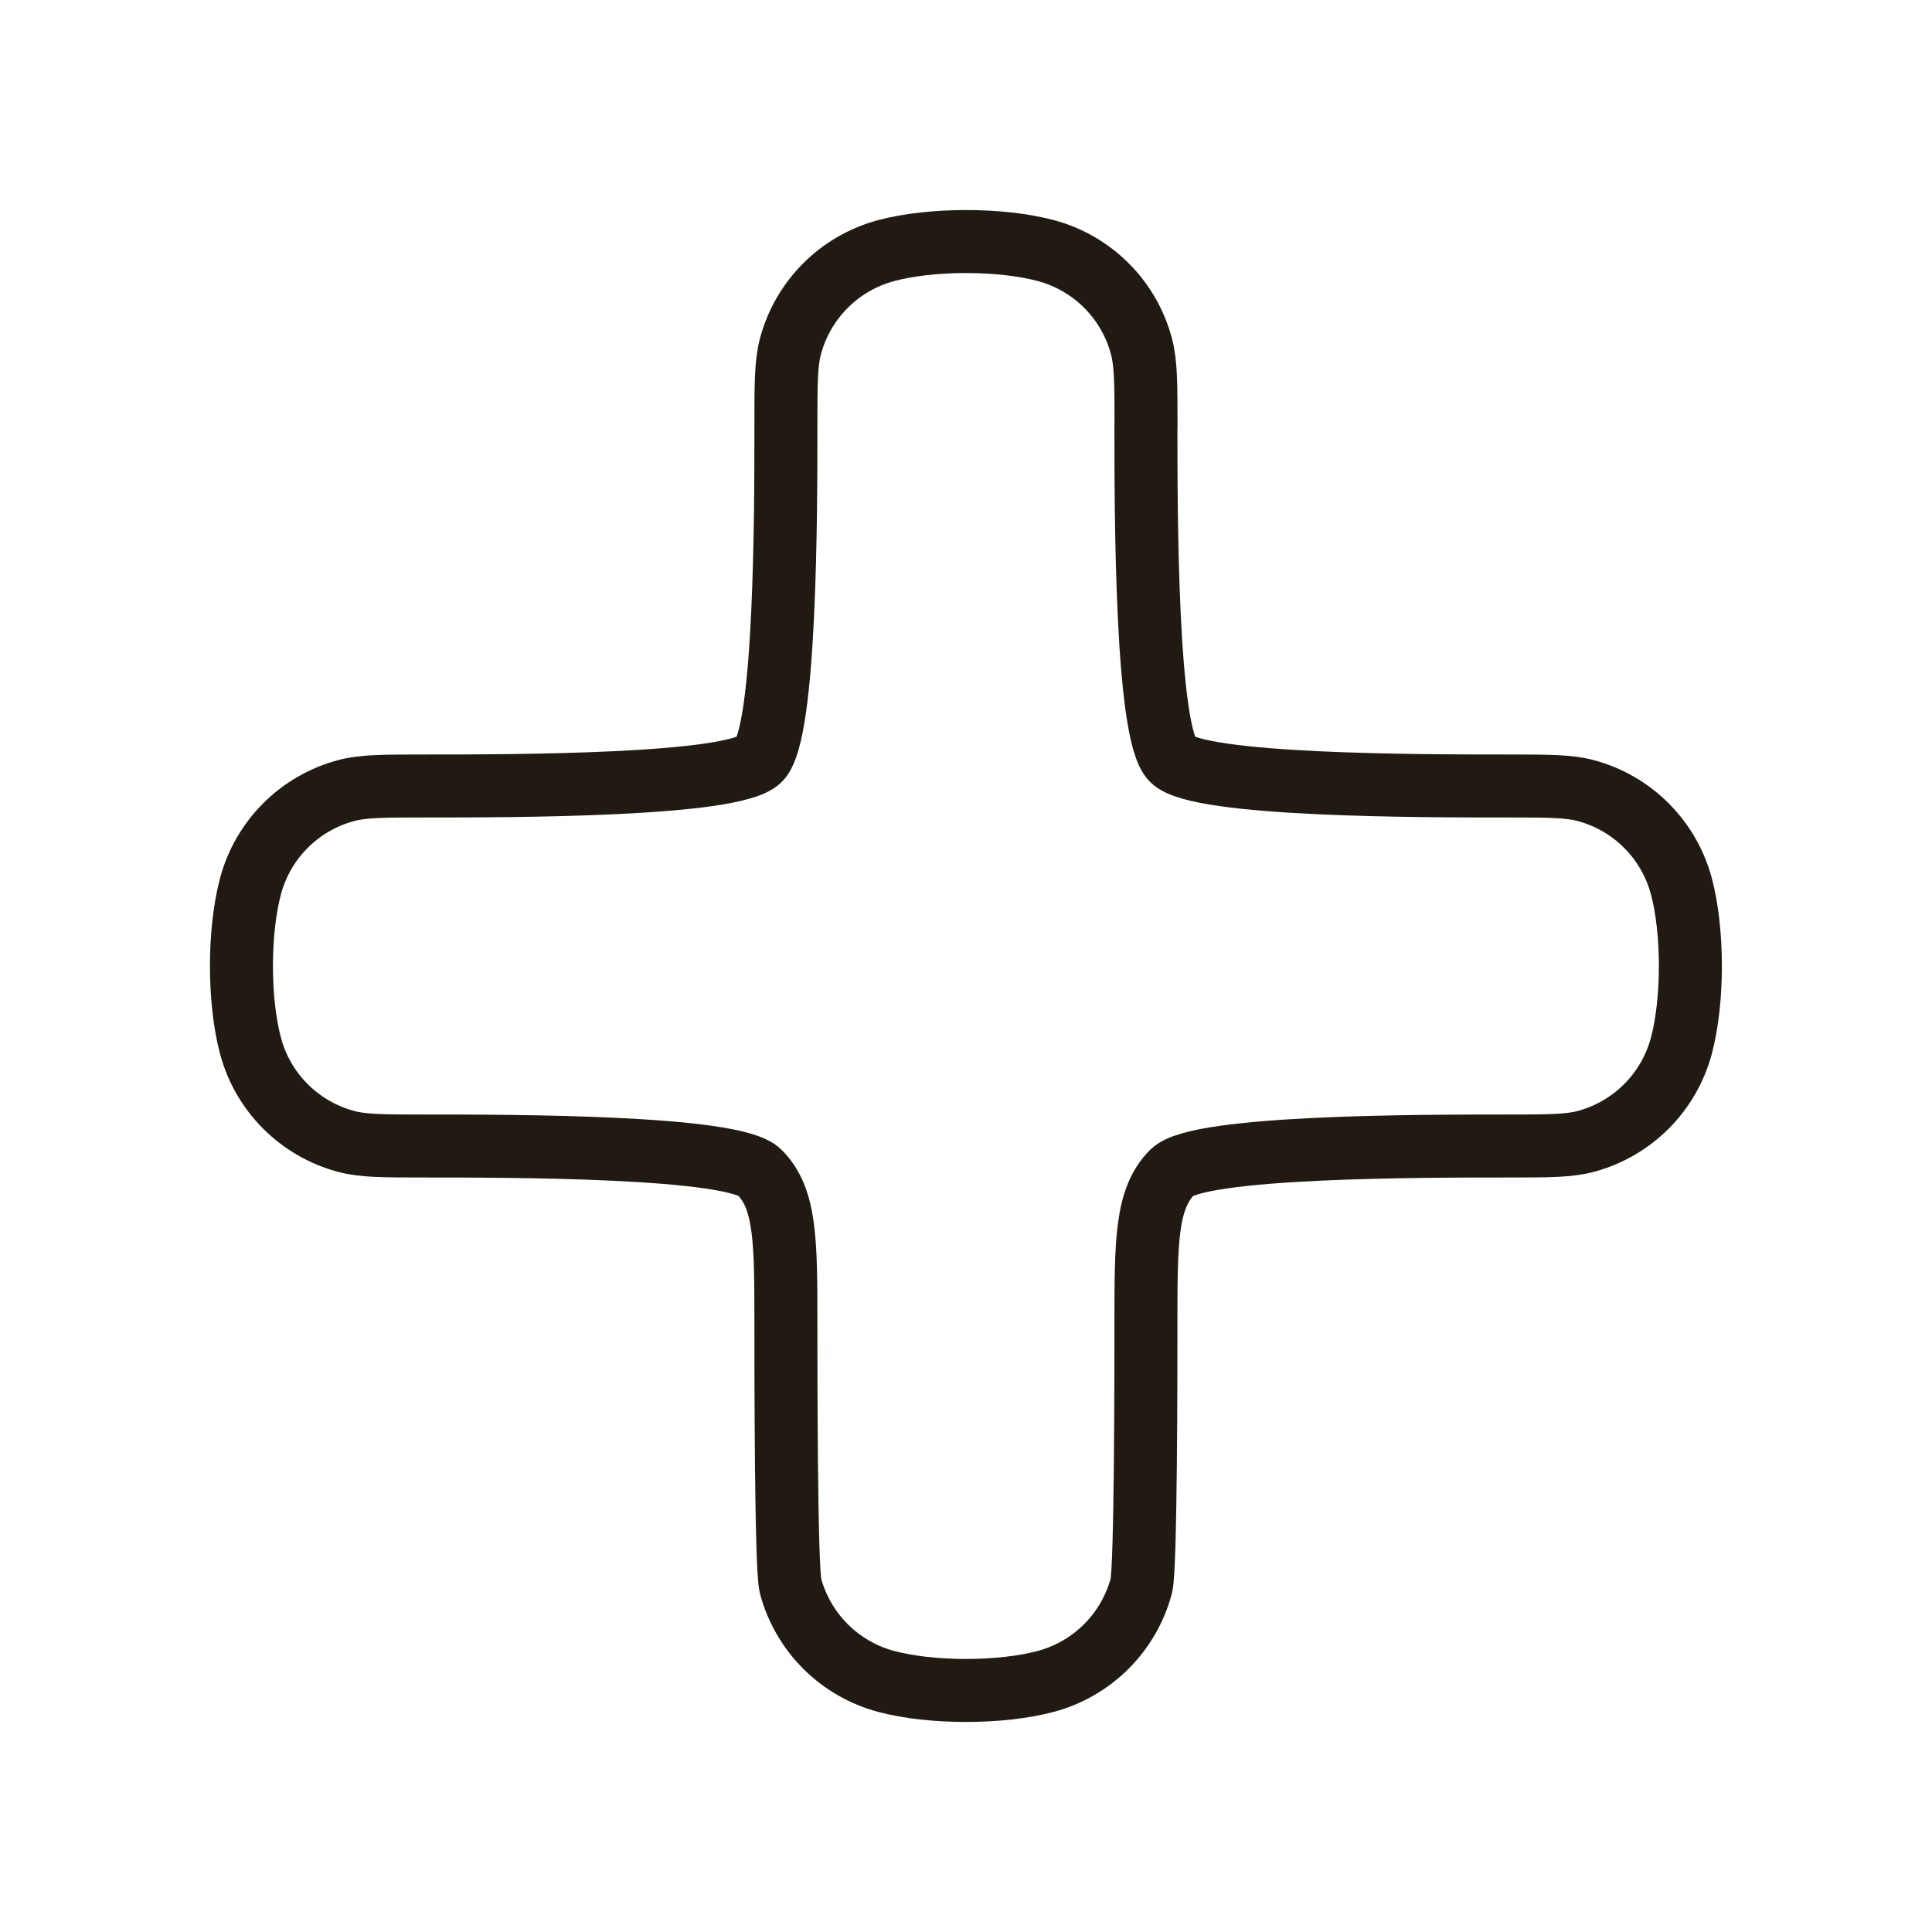
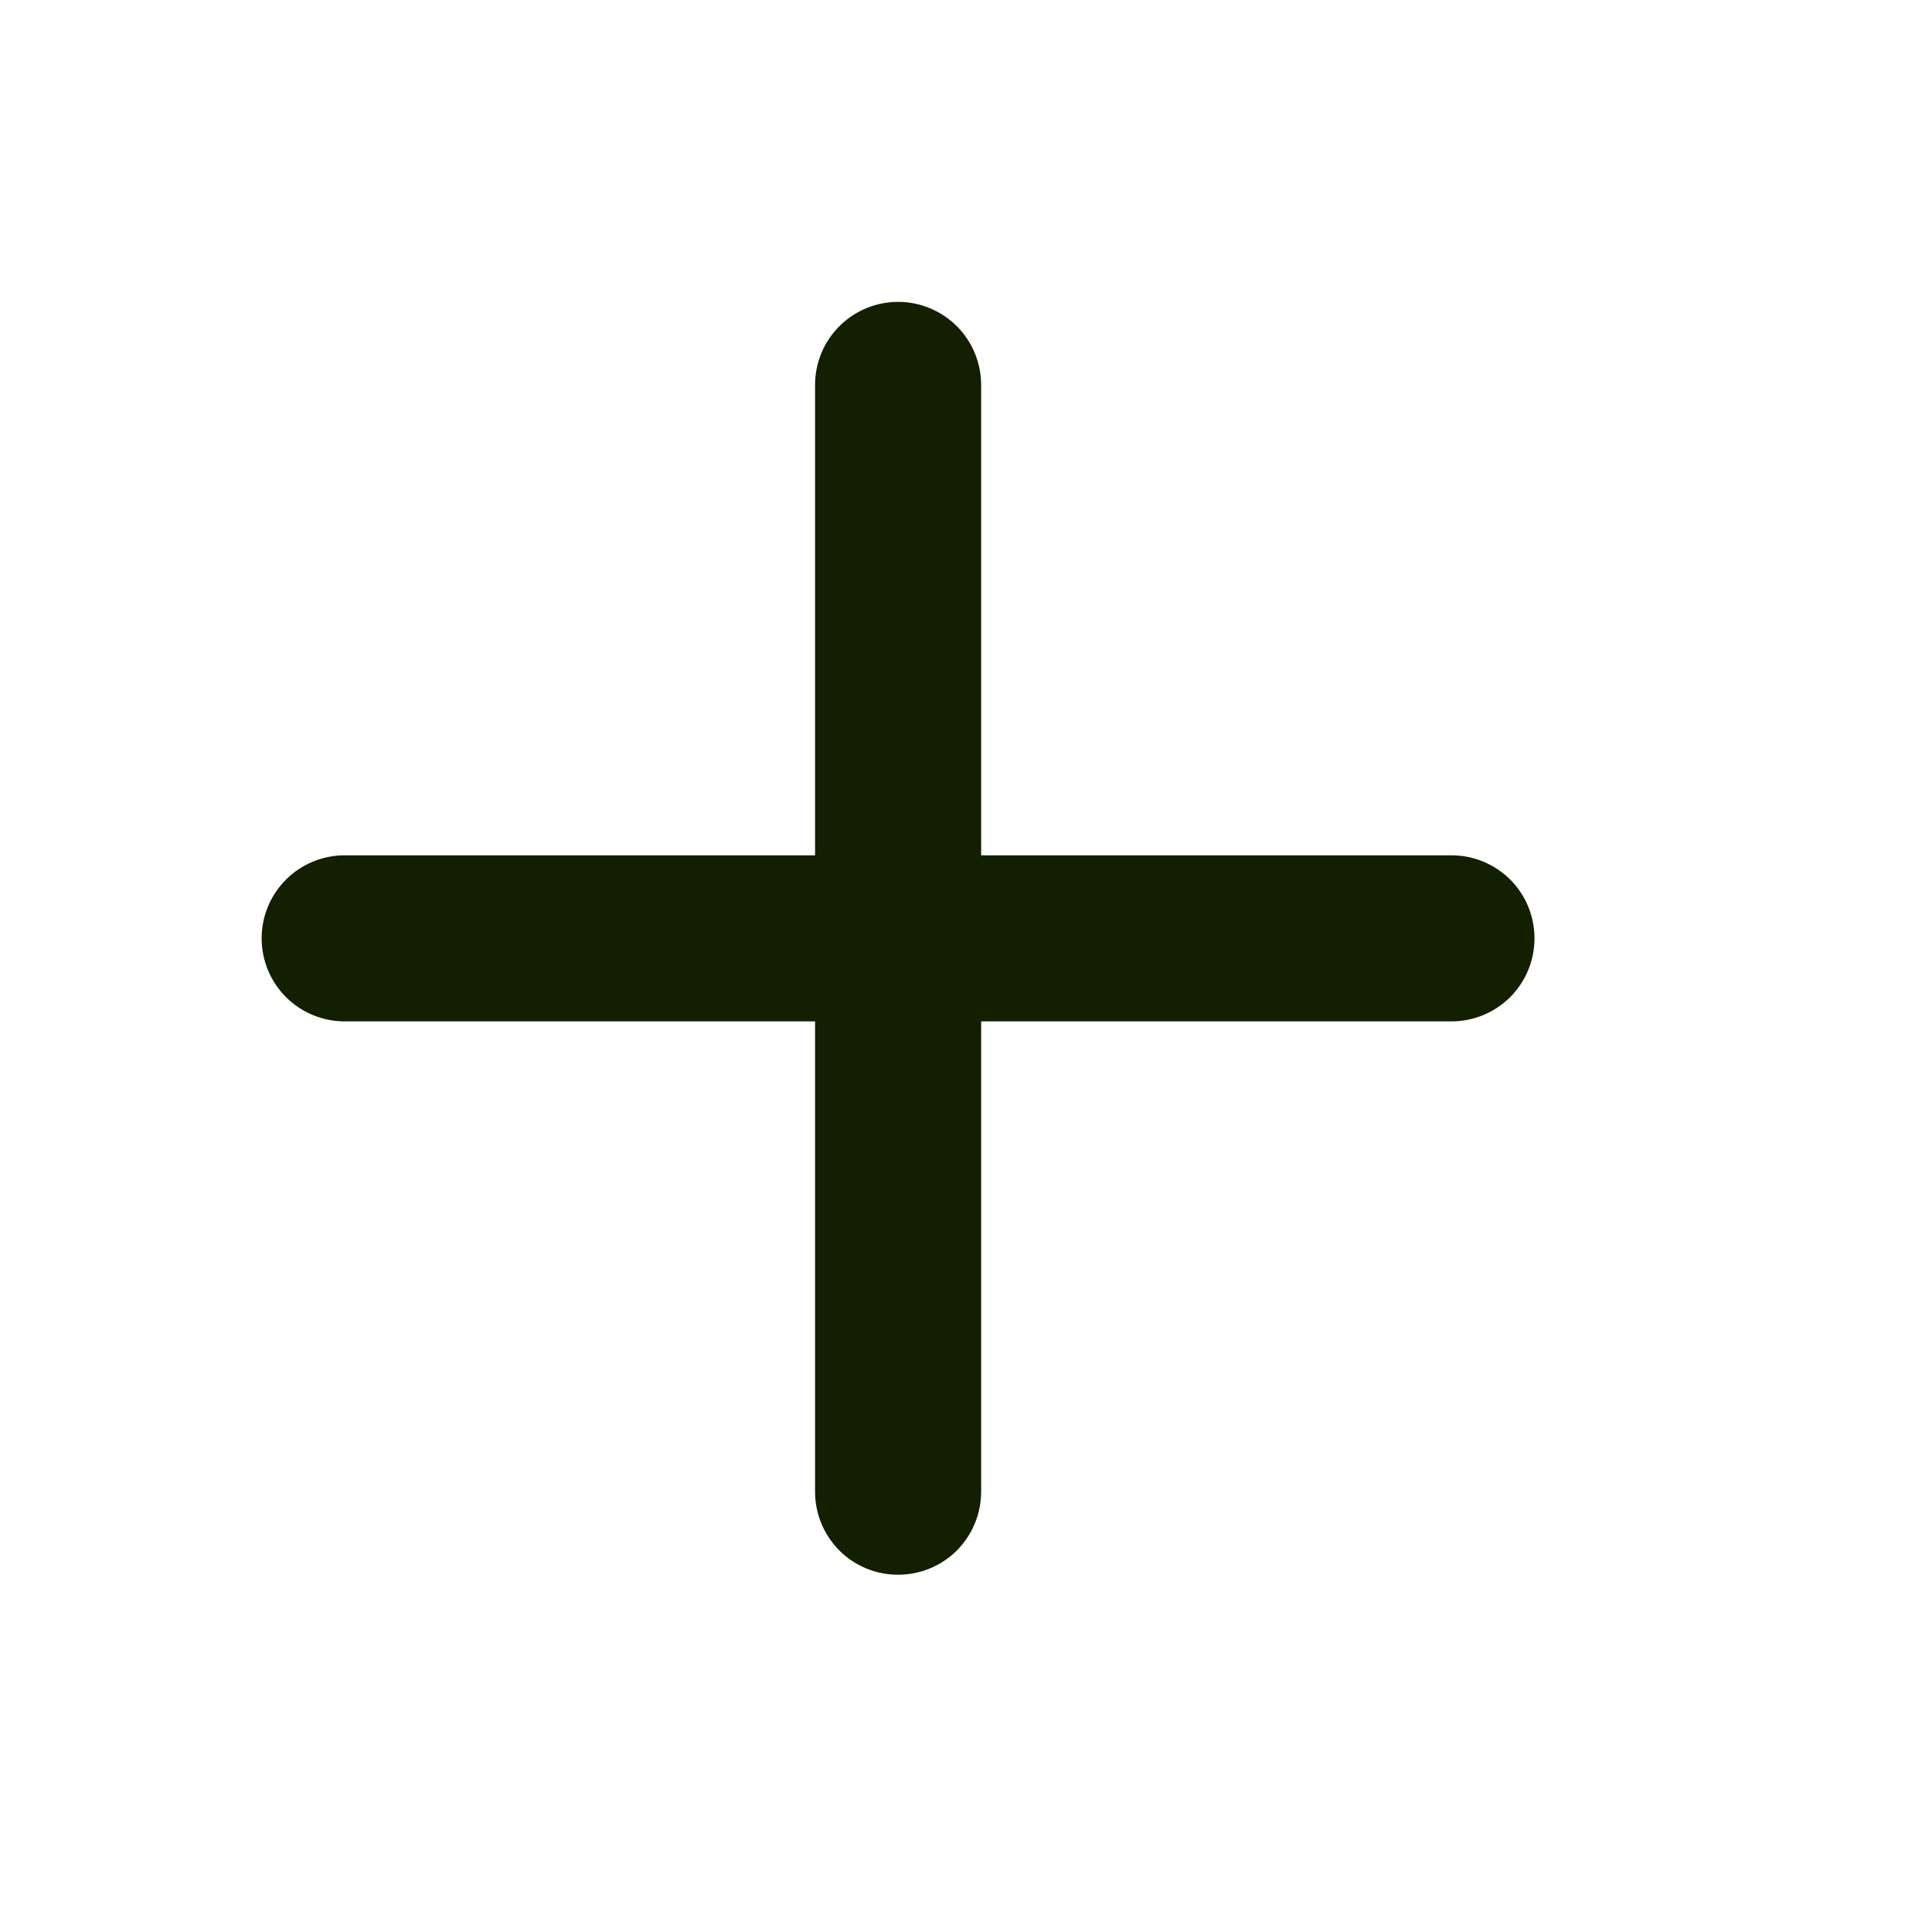
- <svg xmlns="http://www.w3.org/2000/svg" width="46" height="46" viewBox="0 0 46 46" fill="none">
-   <path d="M27.286 10.143C27.286 9.146 27.286 8.648 27.176 8.24C27.03 7.695 26.743 7.198 26.344 6.799C25.945 6.4 25.448 6.113 24.903 5.967C23.826 5.679 22.174 5.679 21.097 5.967C20.552 6.113 20.054 6.4 19.655 6.799C19.256 7.198 18.968 7.695 18.822 8.24C18.712 8.648 18.712 9.146 18.712 10.143C18.712 12.163 18.712 17.459 18.084 18.086C17.457 18.714 12.161 18.714 10.141 18.714C9.144 18.714 8.646 18.714 8.238 18.824C7.693 18.97 7.196 19.257 6.797 19.656C6.398 20.055 6.111 20.552 5.965 21.097C5.677 22.174 5.677 23.828 5.965 24.903C6.262 26.013 7.128 26.877 8.238 27.176C8.646 27.286 9.144 27.286 10.141 27.286C12.161 27.286 17.457 27.286 18.084 27.912C18.712 28.541 18.712 29.551 18.712 31.573C18.712 32.568 18.712 37.352 18.822 37.76C18.968 38.305 19.255 38.802 19.654 39.201C20.053 39.6 20.55 39.887 21.095 40.033C22.172 40.321 23.826 40.321 24.901 40.033C25.446 39.887 25.943 39.6 26.342 39.201C26.741 38.802 27.028 38.305 27.174 37.76C27.284 37.352 27.284 32.568 27.284 31.571C27.284 29.551 27.284 28.541 27.91 27.912C28.539 27.286 33.835 27.286 35.855 27.286C36.852 27.286 37.35 27.286 37.758 27.176C38.303 27.03 38.8 26.743 39.199 26.344C39.598 25.945 39.885 25.448 40.032 24.903C40.319 23.826 40.319 22.174 40.032 21.097C39.885 20.552 39.598 20.055 39.199 19.656C38.8 19.257 38.303 18.97 37.758 18.824C37.35 18.714 36.852 18.714 35.855 18.714C33.835 18.714 28.539 18.714 27.912 18.086C27.284 17.459 27.284 12.163 27.284 10.143" stroke="#211A13" stroke-width="1.5" stroke-linecap="round" stroke-linejoin="round" />
+ <svg xmlns="http://www.w3.org/2000/svg" width="24" height="24" viewBox="0 0 24 24" fill="none">
+   <path d="M12.188 4.781C12.188 4.508 12.079 4.245 11.886 4.052C11.692 3.859 11.43 3.75 11.156 3.75C10.883 3.75 10.62 3.859 10.427 4.052C10.234 4.245 10.125 4.508 10.125 4.781V10.625H4.281C4.008 10.625 3.745 10.734 3.552 10.927C3.359 11.12 3.25 11.383 3.25 11.656C3.25 11.93 3.359 12.192 3.552 12.386C3.745 12.579 4.008 12.688 4.281 12.688H10.125V18.531C10.125 18.805 10.234 19.067 10.427 19.261C10.62 19.454 10.883 19.562 11.156 19.562C11.43 19.562 11.692 19.454 11.886 19.261C12.079 19.067 12.188 18.805 12.188 18.531V12.688H18.031C18.305 12.688 18.567 12.579 18.761 12.386C18.954 12.192 19.062 11.93 19.062 11.656C19.062 11.383 18.954 11.12 18.761 10.927C18.567 10.734 18.305 10.625 18.031 10.625H12.188V4.781Z" fill="#121F00" />
</svg>
